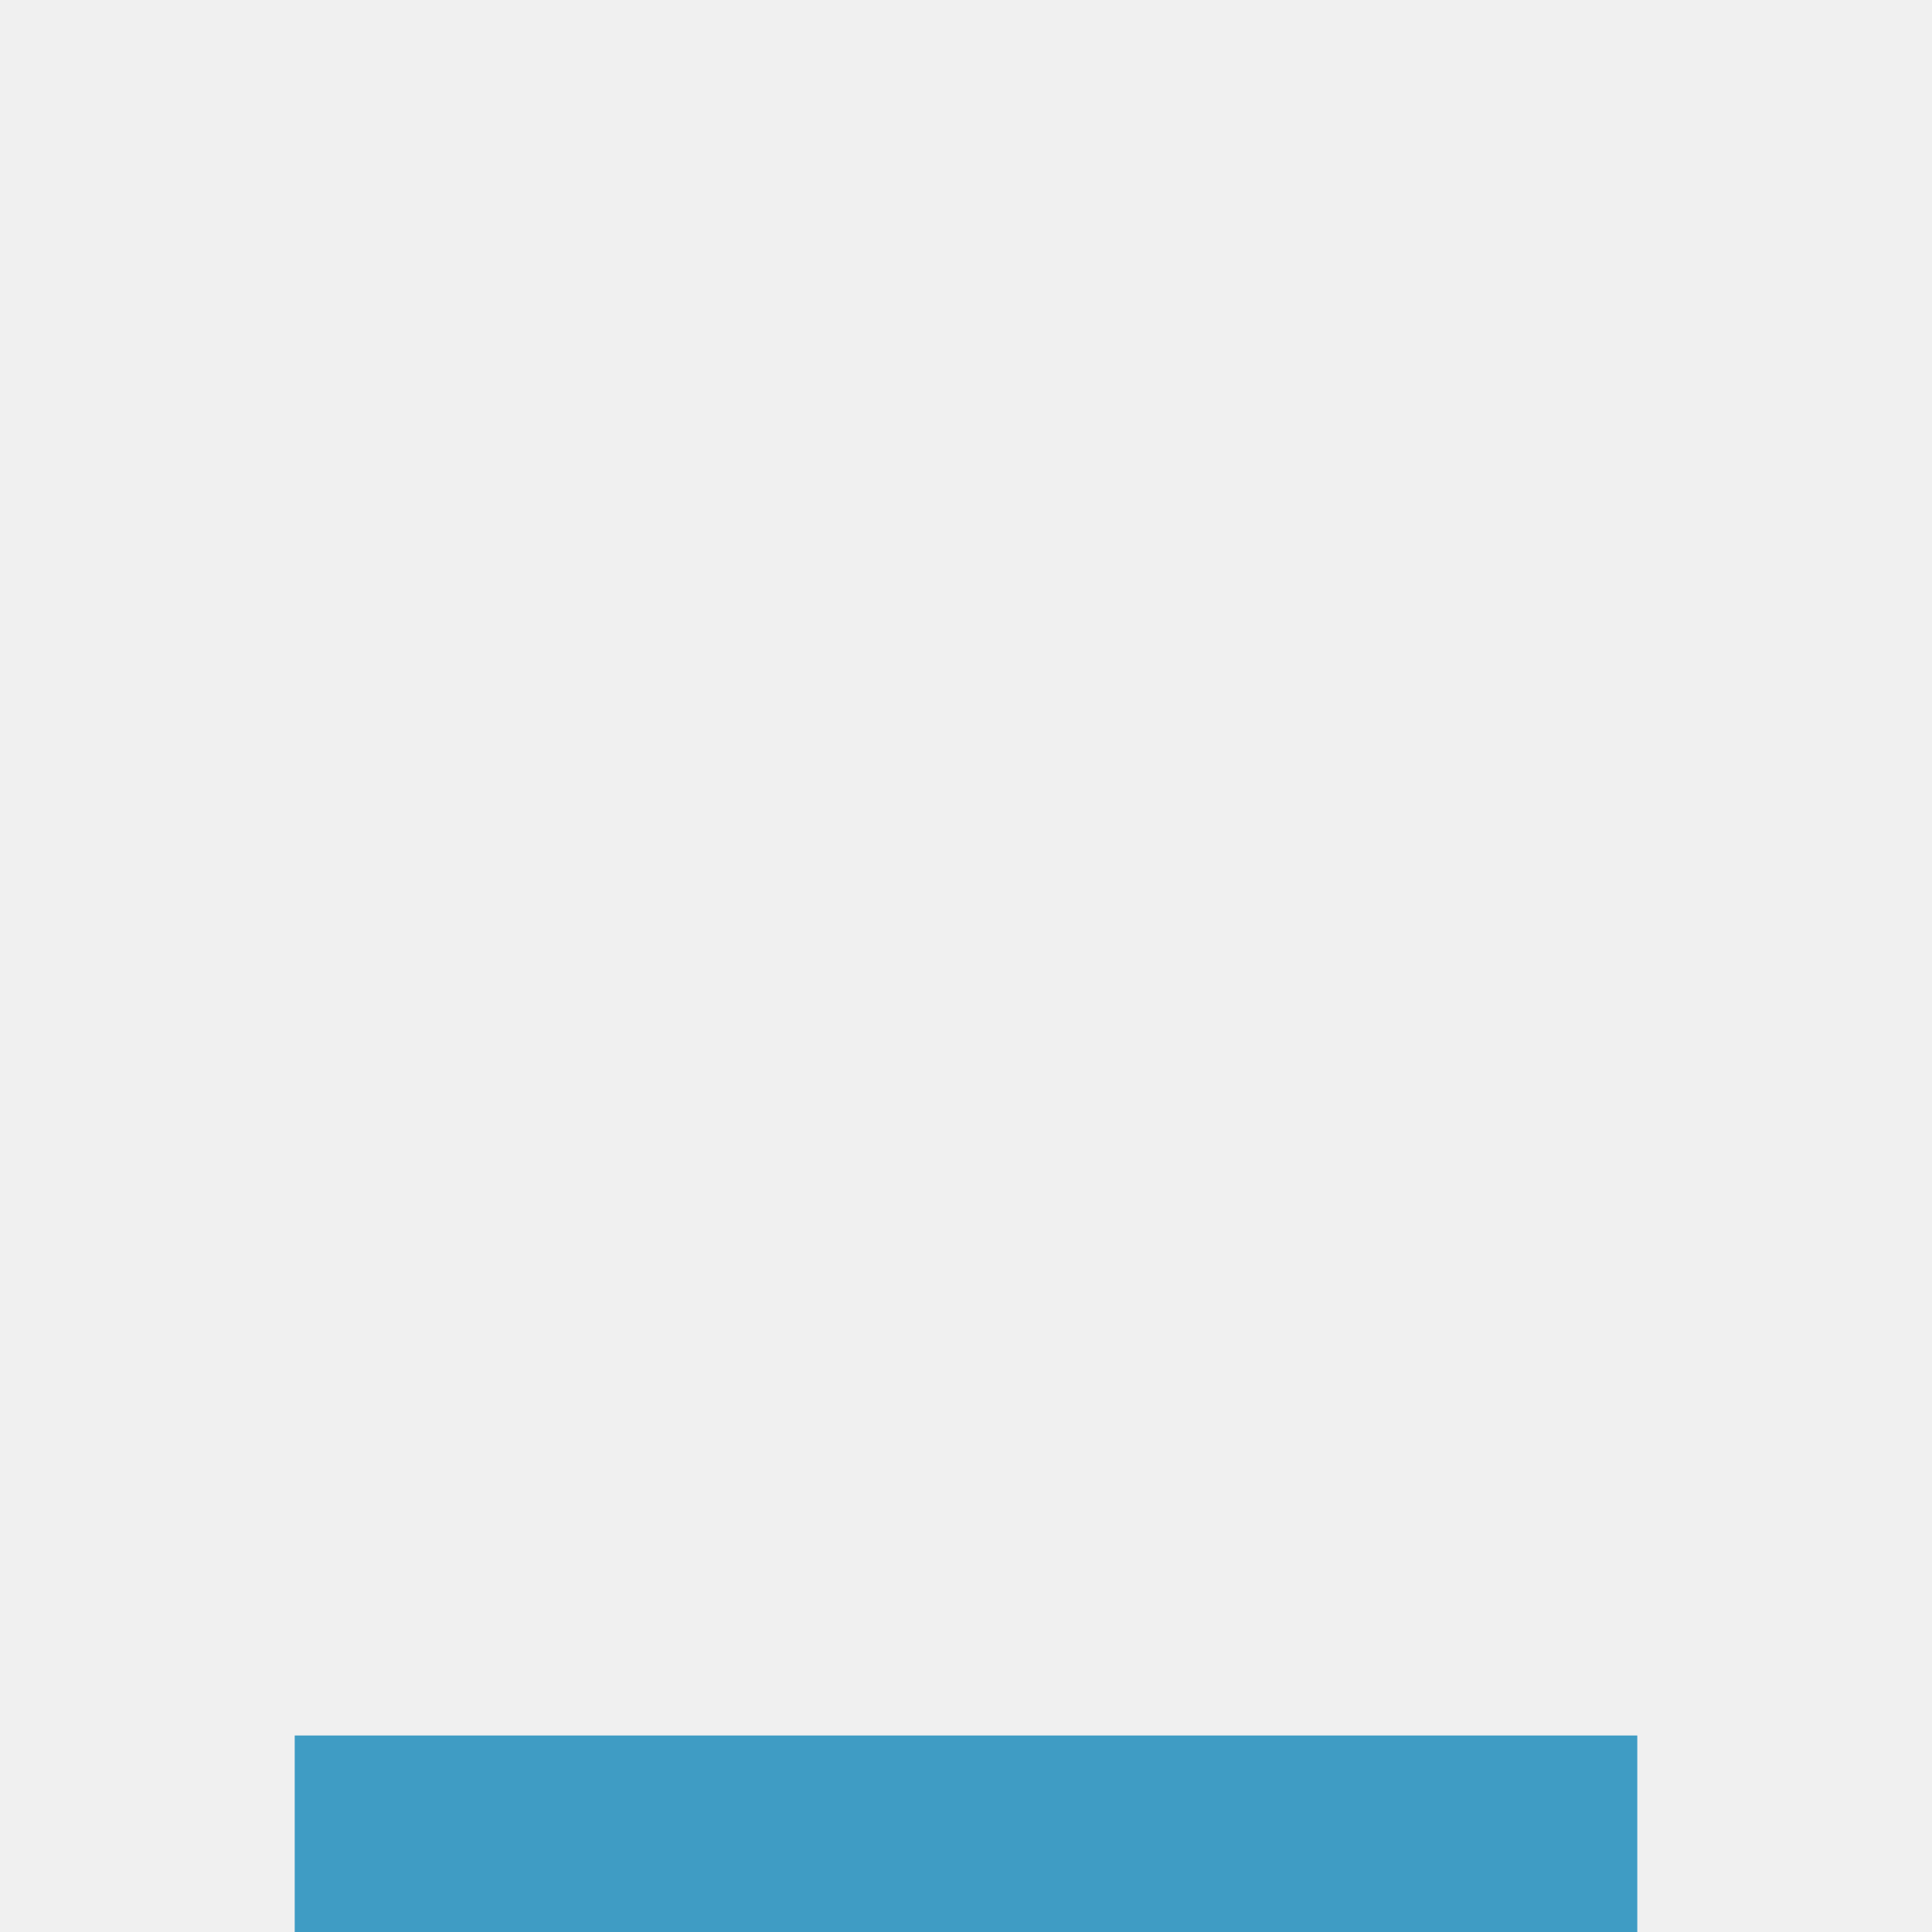
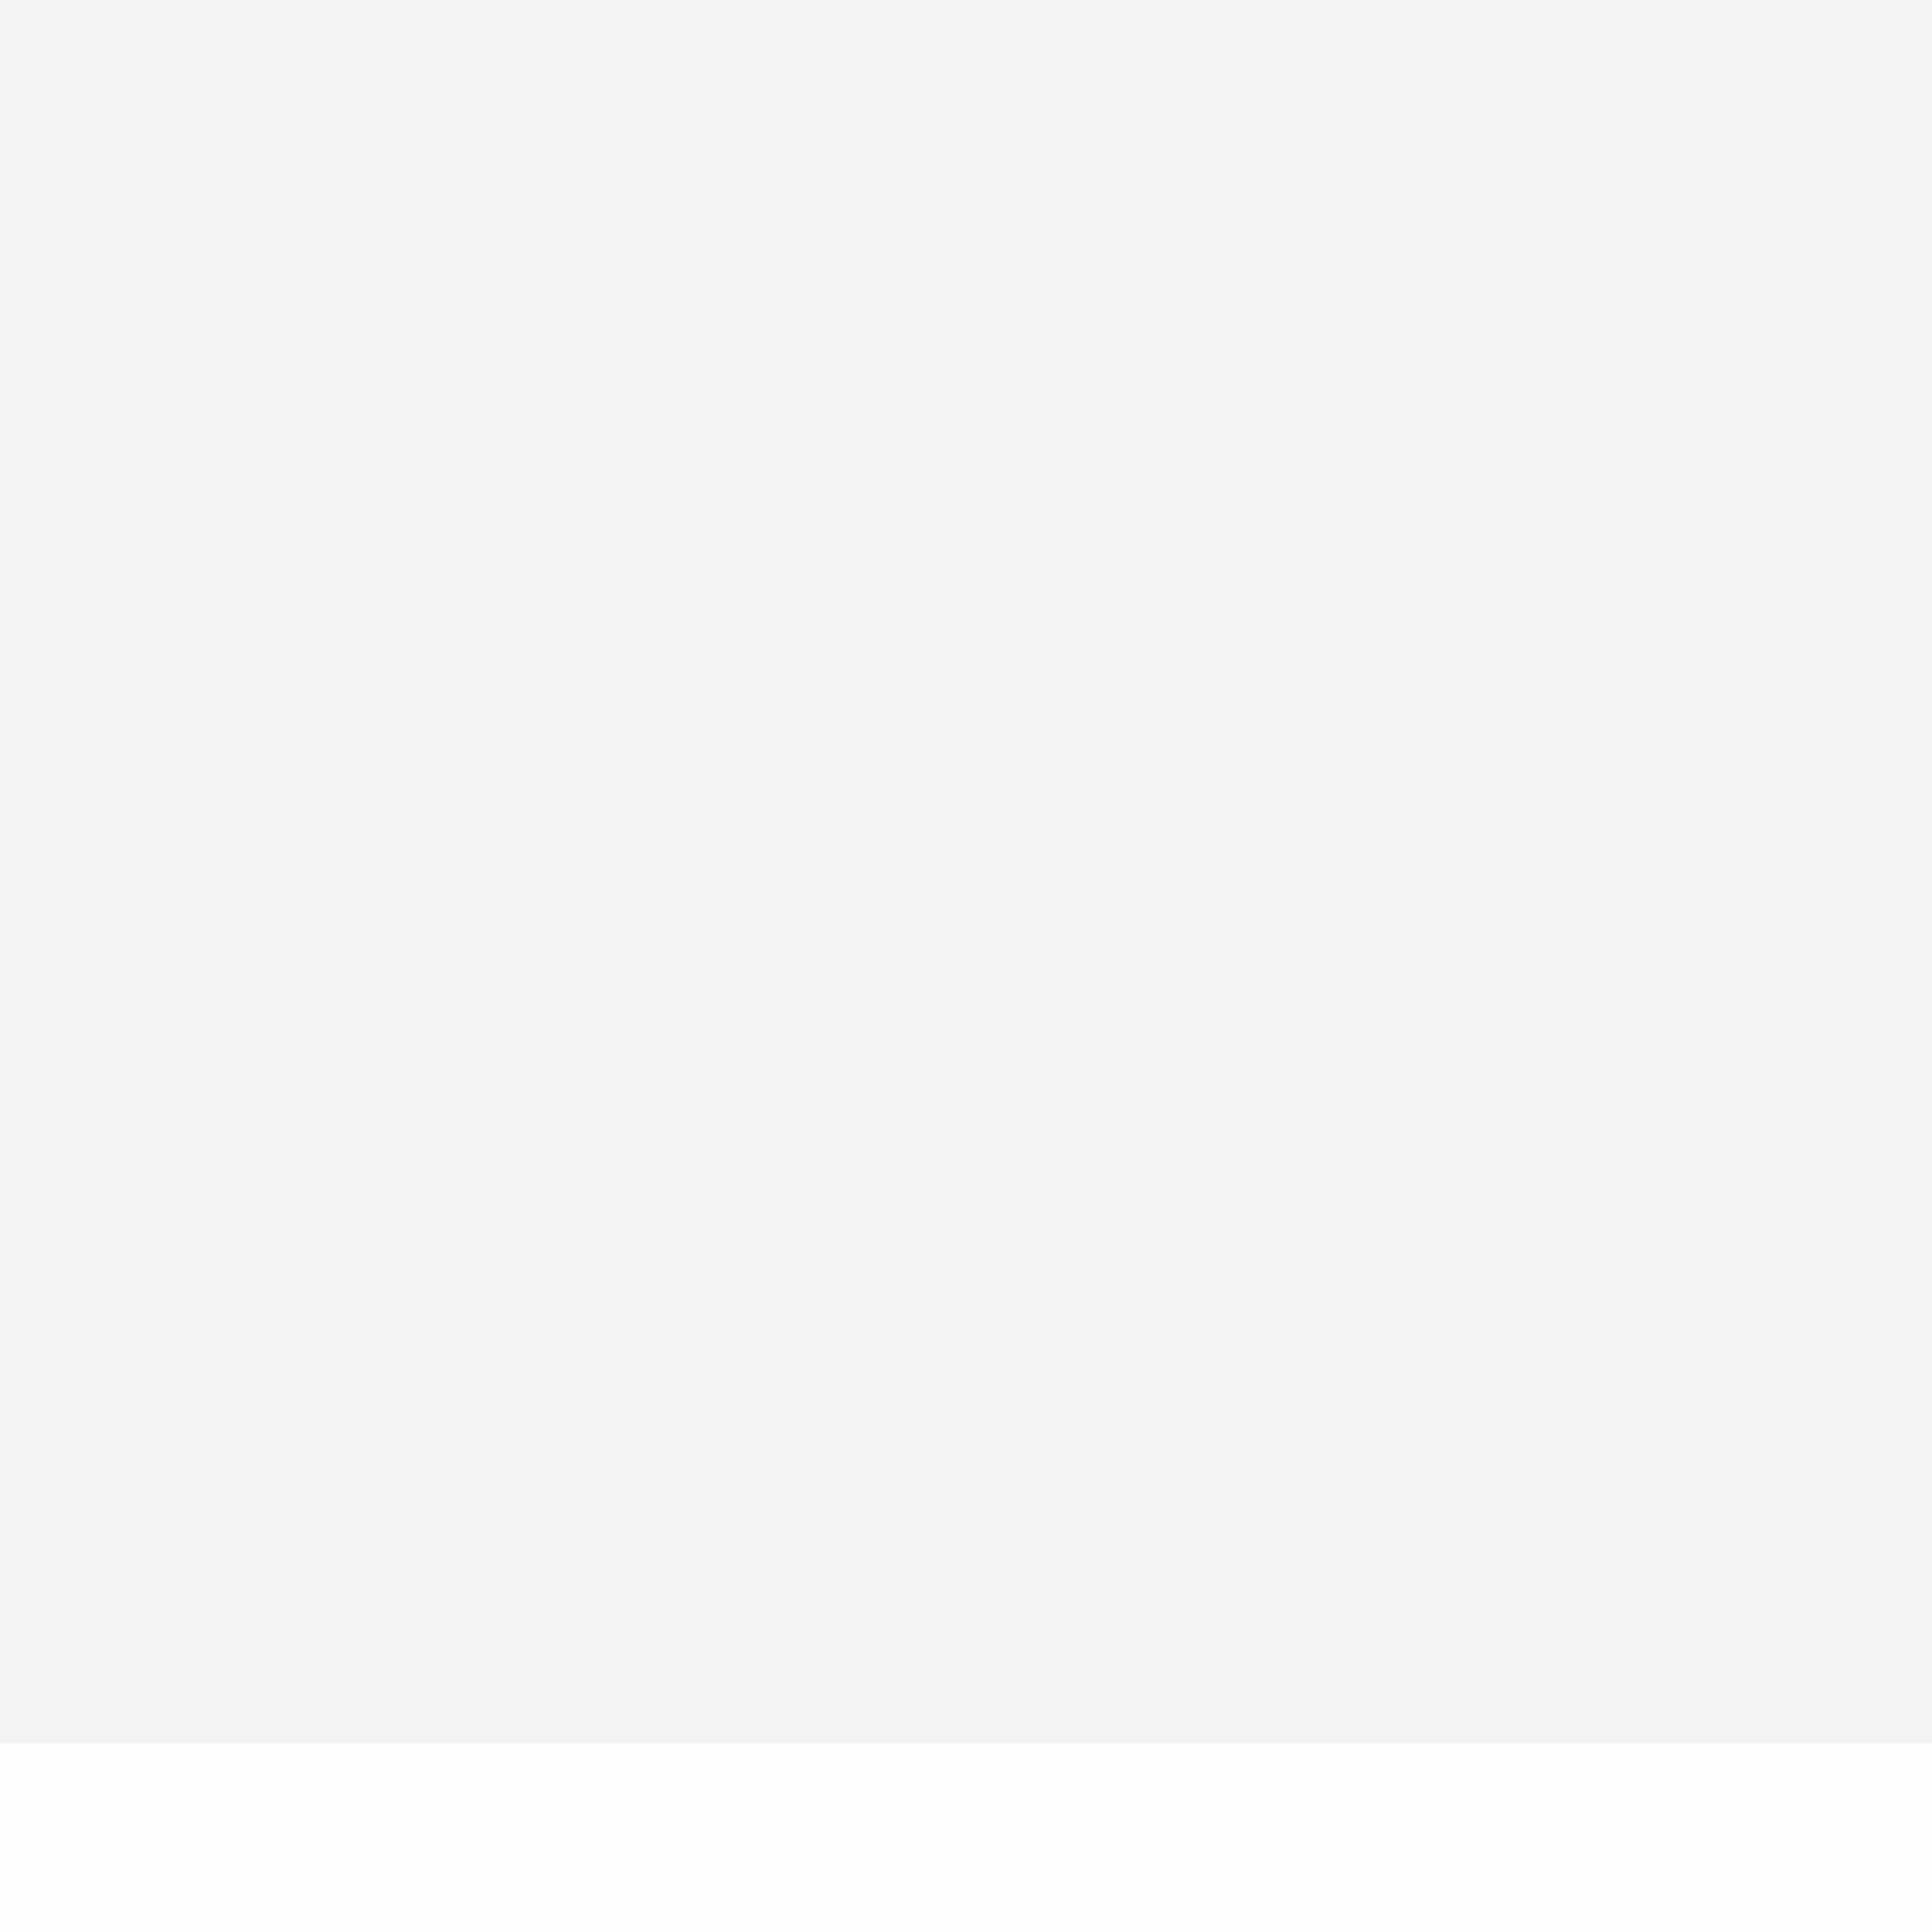
<svg xmlns="http://www.w3.org/2000/svg" id="svg2" version="1.1" width="24" height="24" viewBox="0 0 24 24">
  <defs id="defs6" />
-   <rect style="fill:#3f9cc4;fill-opacity:1" id="rect4133" width="16.678" height="2.442" x="3.661" y="21.559" />
+   <rect style="fill:#ffffff;fill-opacity:0.941;stroke-width:1.202" id="rect4133" width="24.102" height="2.442" x="0" y="21.661" />
+   <rect style="fill:#ffffff;fill-opacity:0.294" id="rect4133-3" width="24.102" height="21.661" x="0" y="-1.6464233e-05" />
</svg>
